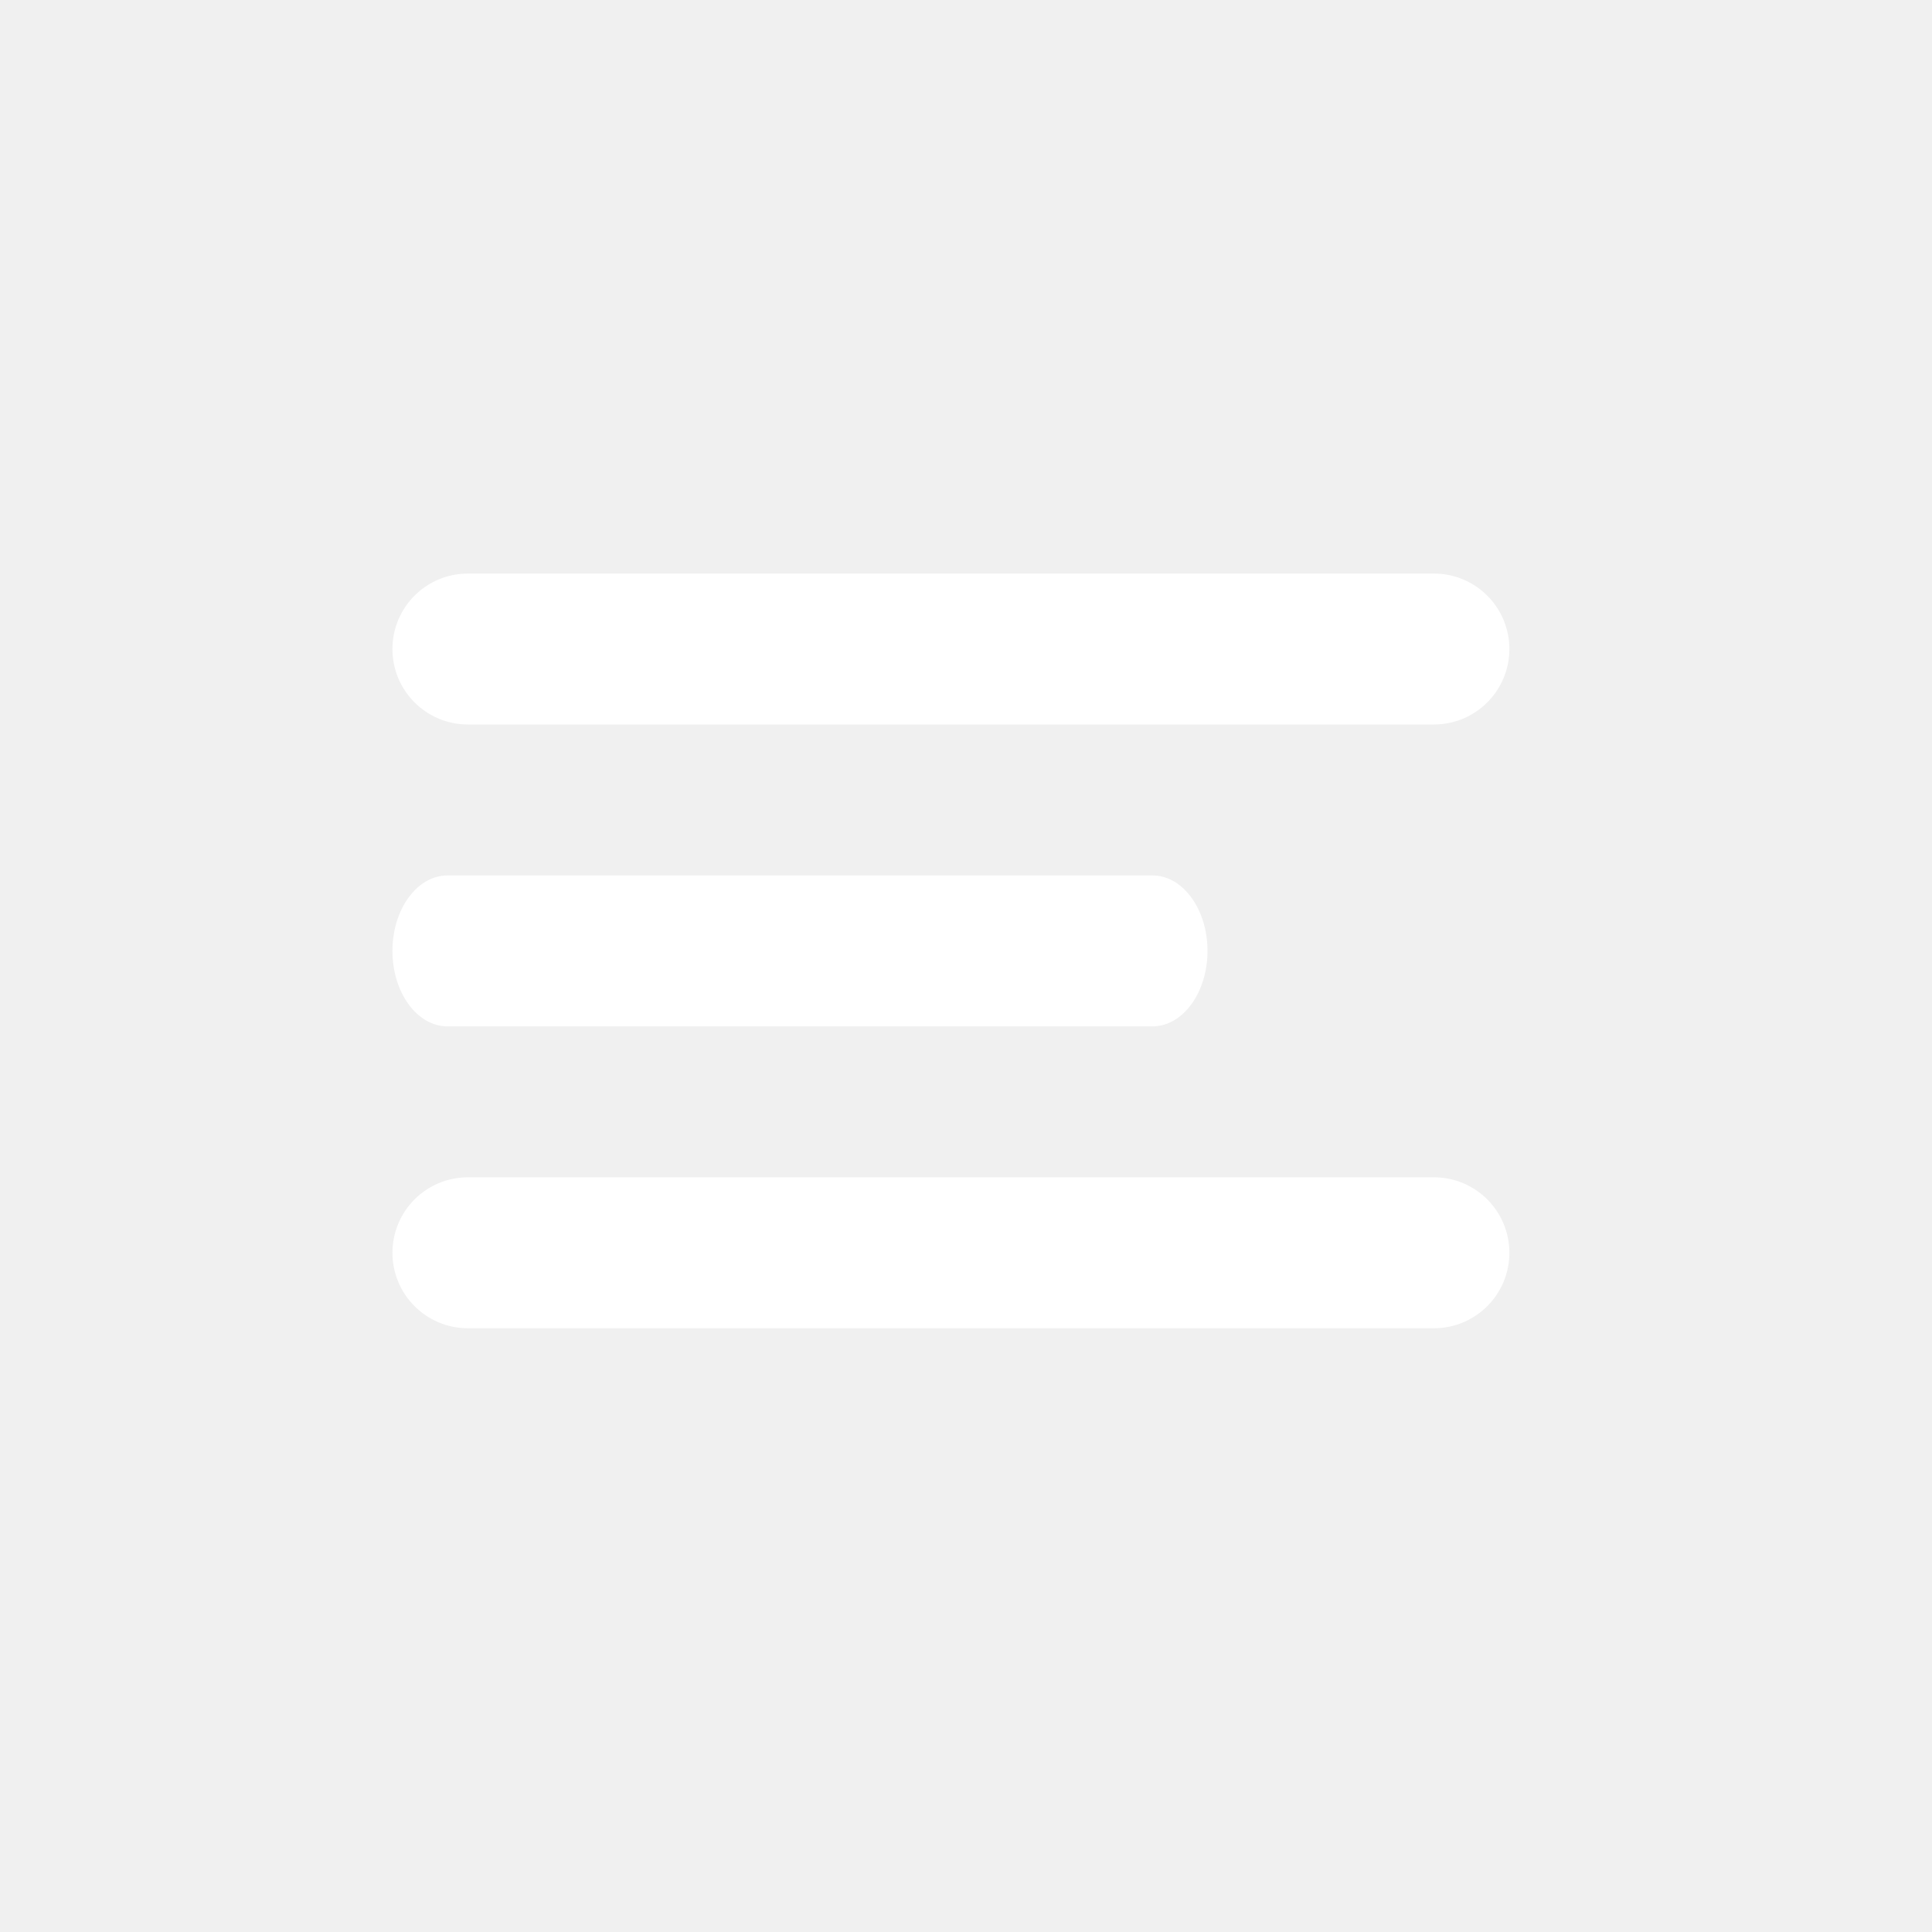
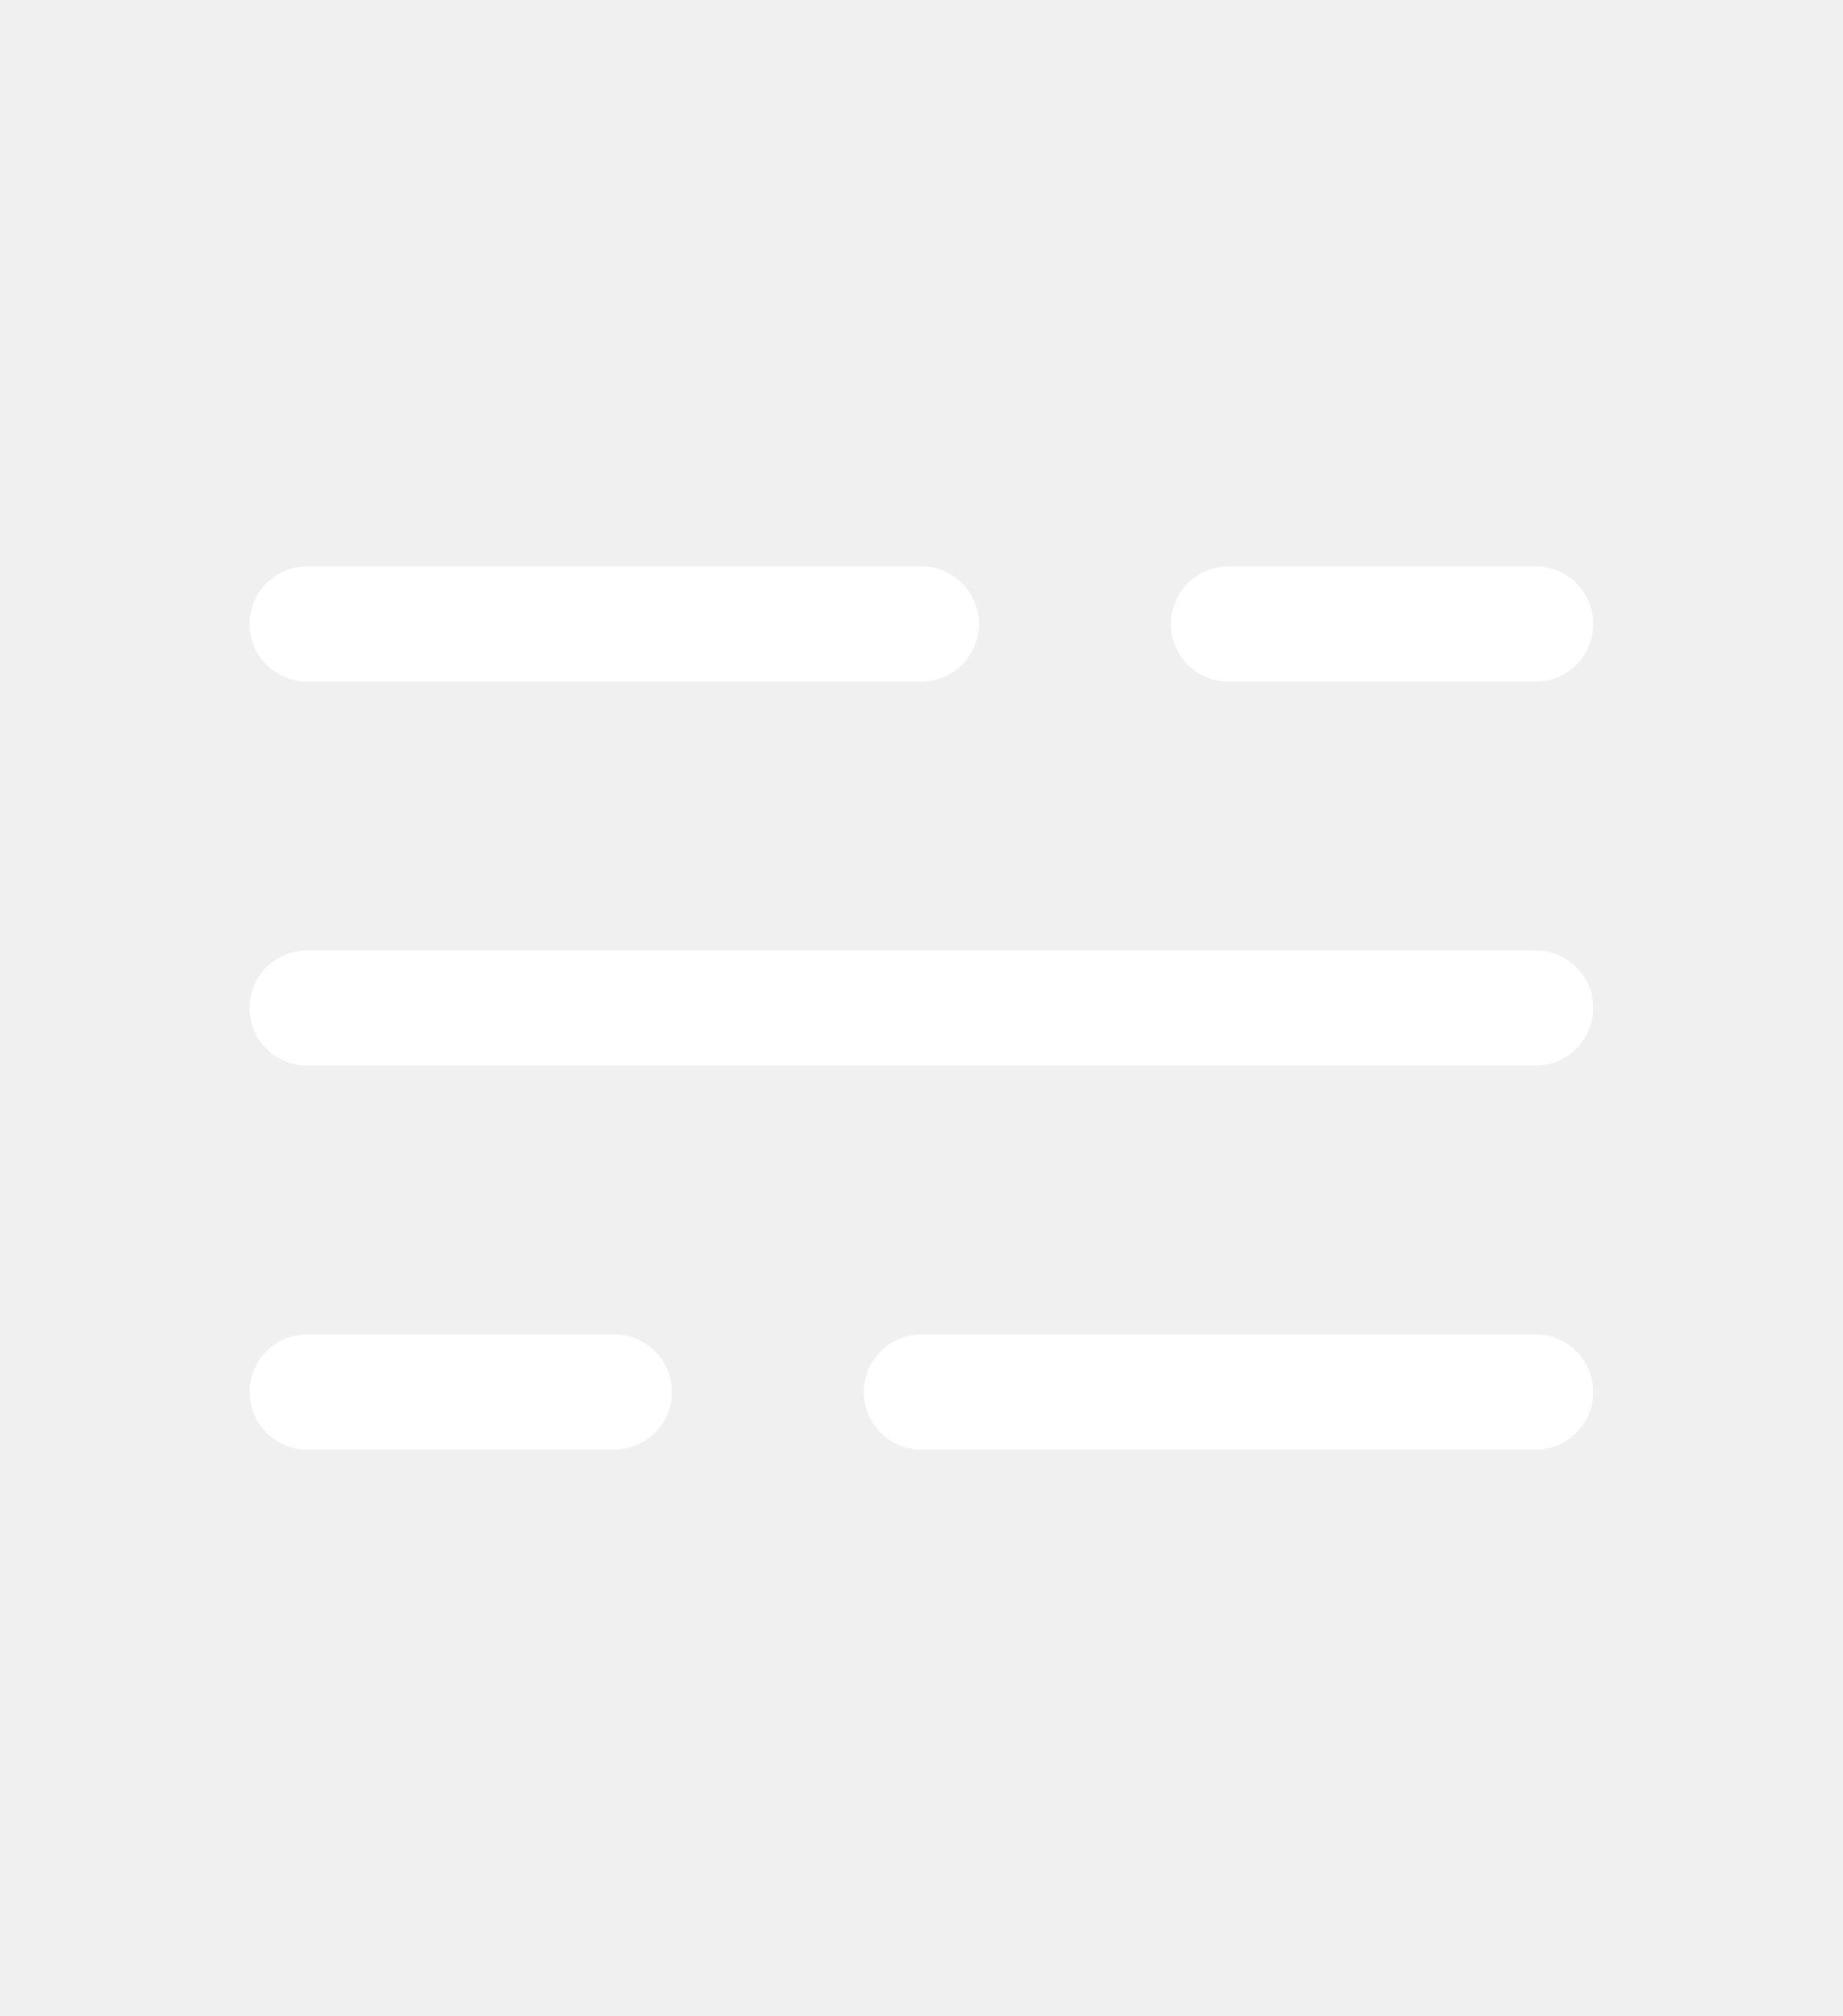
- <svg xmlns="http://www.w3.org/2000/svg" height="64px" version="1.1" viewBox="0 0 64 64" width="64px" xlink="http://www.w3.org/1999/xlink">
-   <g fill="none" fill-rule="evenodd" id="Menu-4" stroke="none" stroke-width="1">
-     <path d="M15.5,19 L47.5,19 C48.881,19 50,20.119 50,21.5 C50,22.881 48.881,24 47.5,24 L15.5,24 C14.119,24 13,22.881 13,21.5 C13,20.119 14.119,19 15.5,19 Z" fill="white" id="Rectangle" />
-     <path d="M14.824,29 L38.176,29 C39.183,29 40,30.119 40,31.5 C40,32.881 39.183,34 38.176,34 L14.824,34 C13.817,34 13,32.881 13,31.5 C13,30.119 13.817,29 14.824,29 Z" fill="white" id="Rectangle" />
-     <path d="M15.5,39 L47.5,39 C48.881,39 50,40.119 50,41.5 C50,42.881 48.881,44 47.5,44 L15.5,44 C14.119,44 13,42.881 13,41.5 C13,40.119 14.119,39 15.5,39 Z" fill="white" id="Rectangle" />
+ <svg xmlns="http://www.w3.org/2000/svg" width="32px" height="35px" viewBox="0 0 24 24" fill="none">
+   <g id="SVGRepo_bgCarrier" stroke-width="0" />
+   <g id="SVGRepo_tracerCarrier" stroke-linecap="round" stroke-linejoin="round" />
+   <g id="SVGRepo_iconCarrier">
+     <path d="M4 17H8M12 17H20M4 12H20M4 7H12M16 7H20" stroke="#ffffff" stroke-width="1.5" stroke-linecap="round" stroke-linejoin="round" />
  </g>
</svg>
